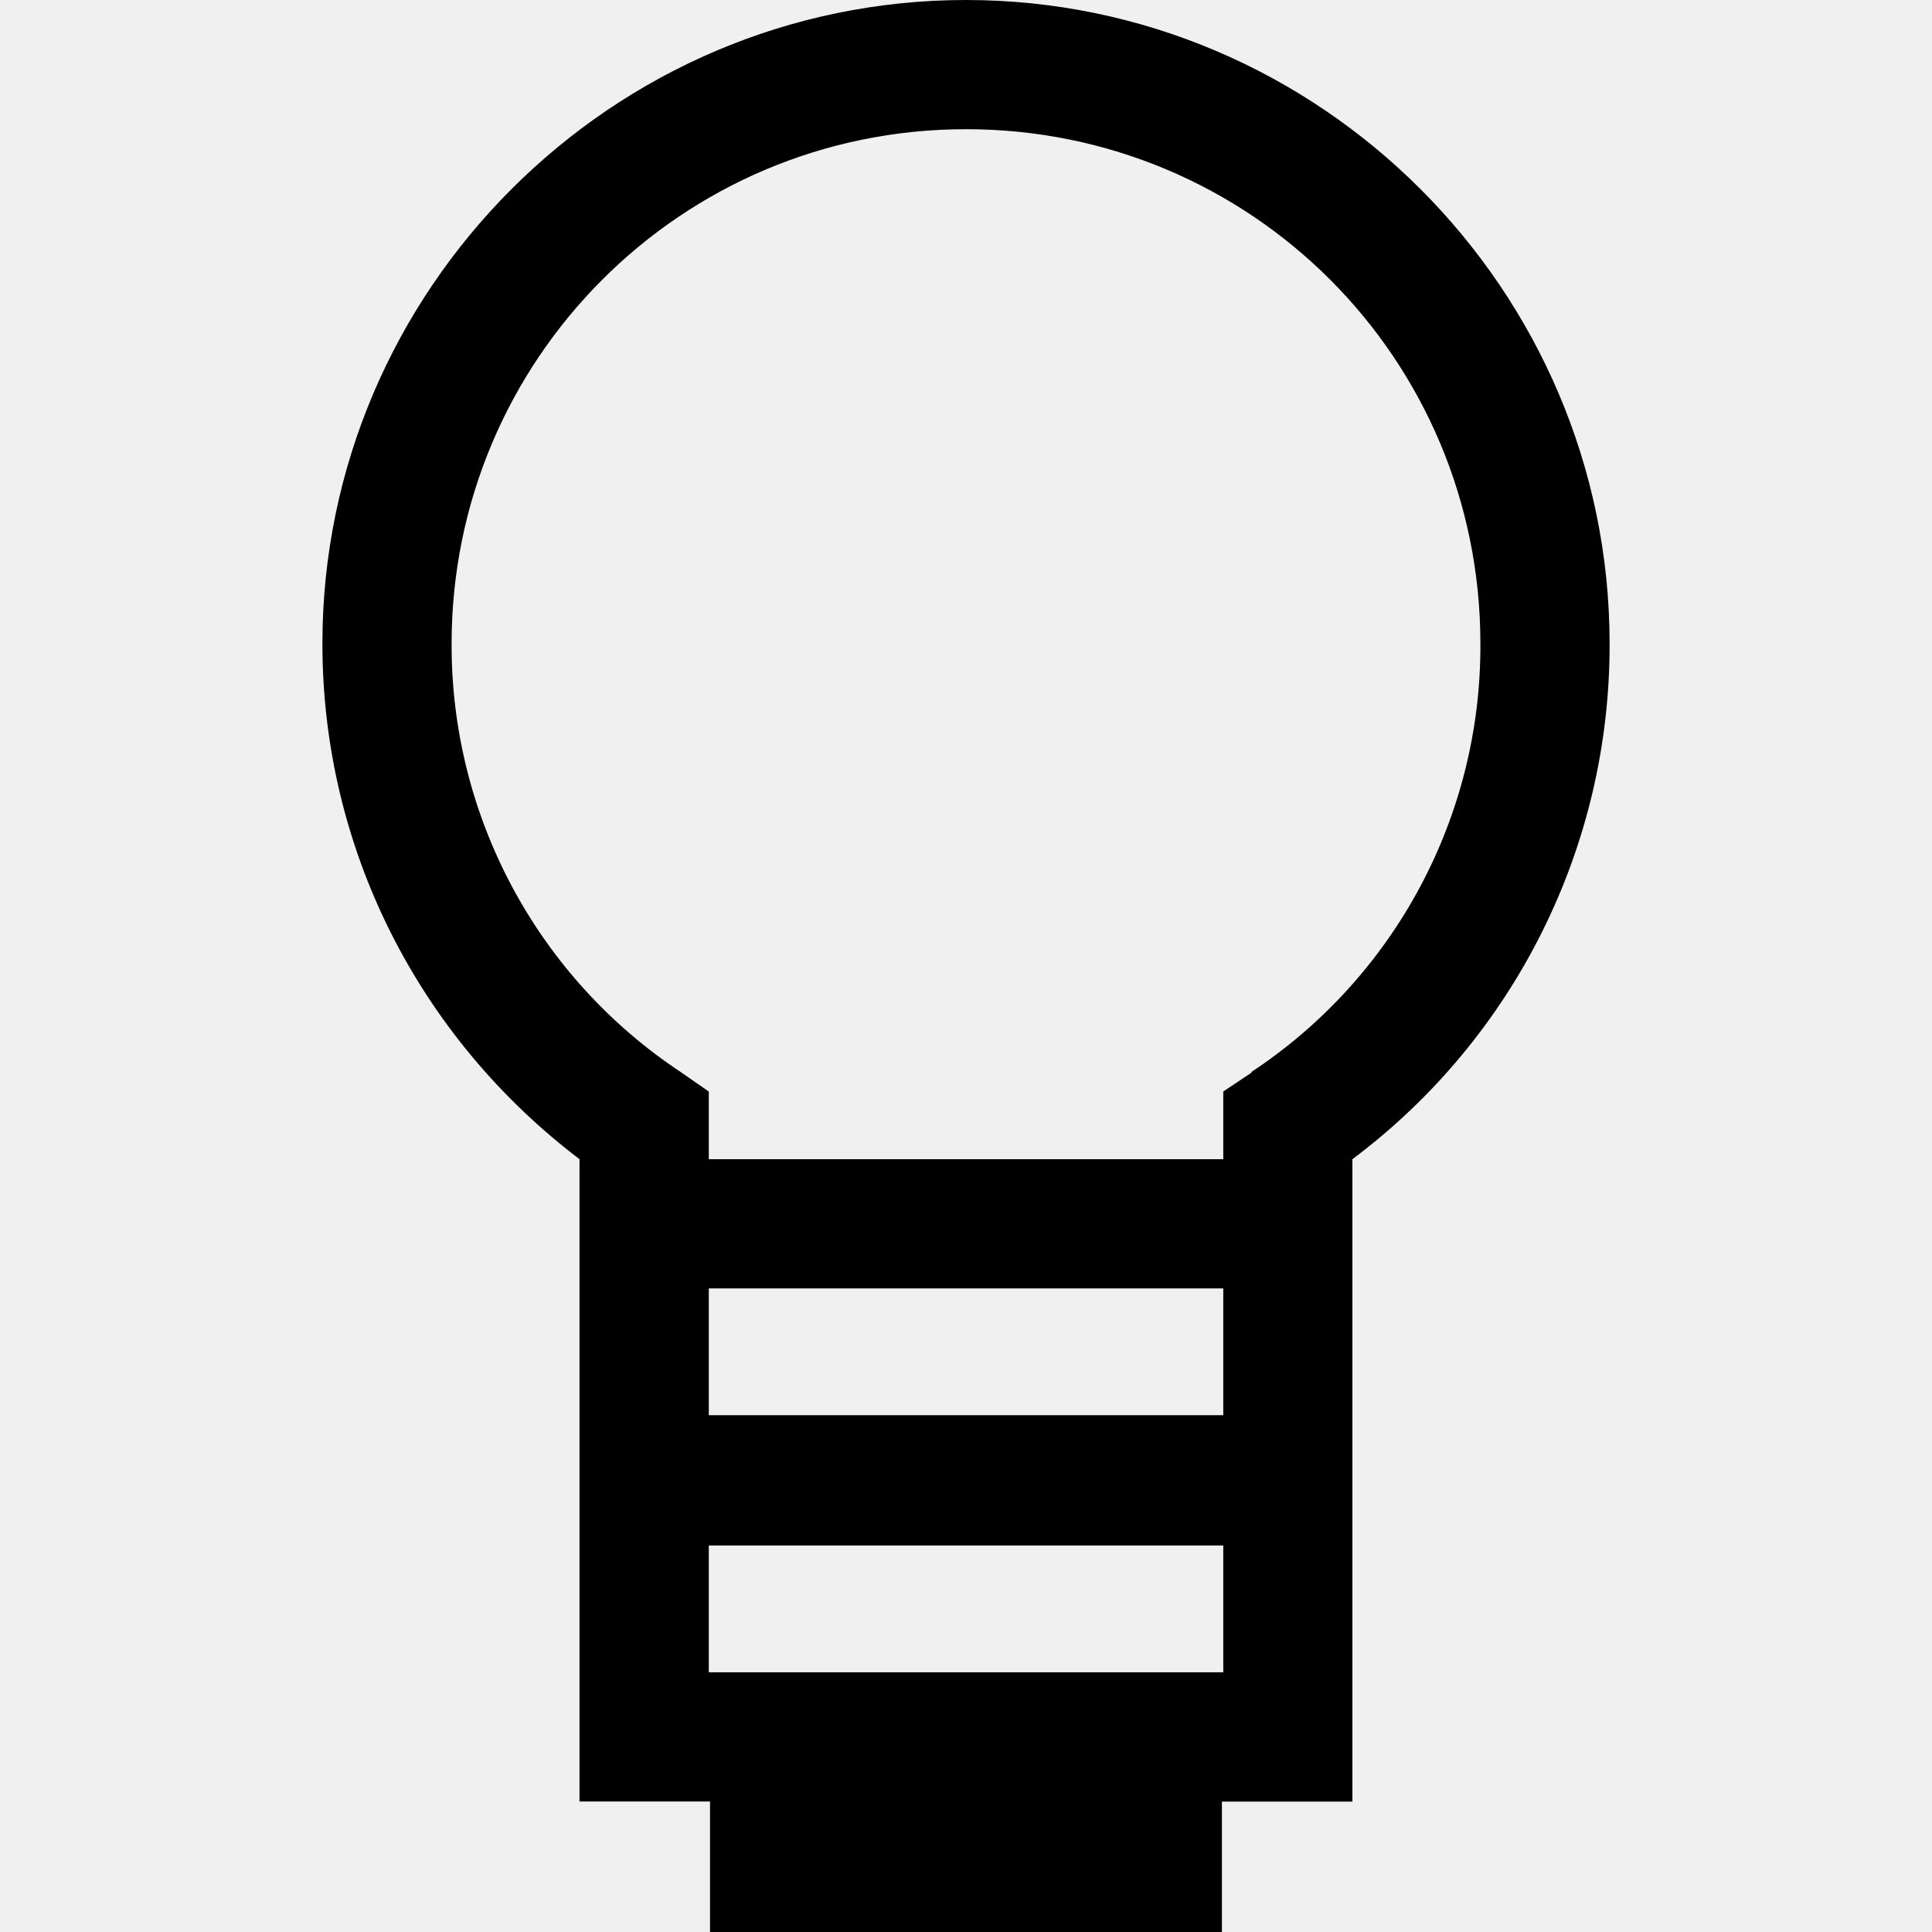
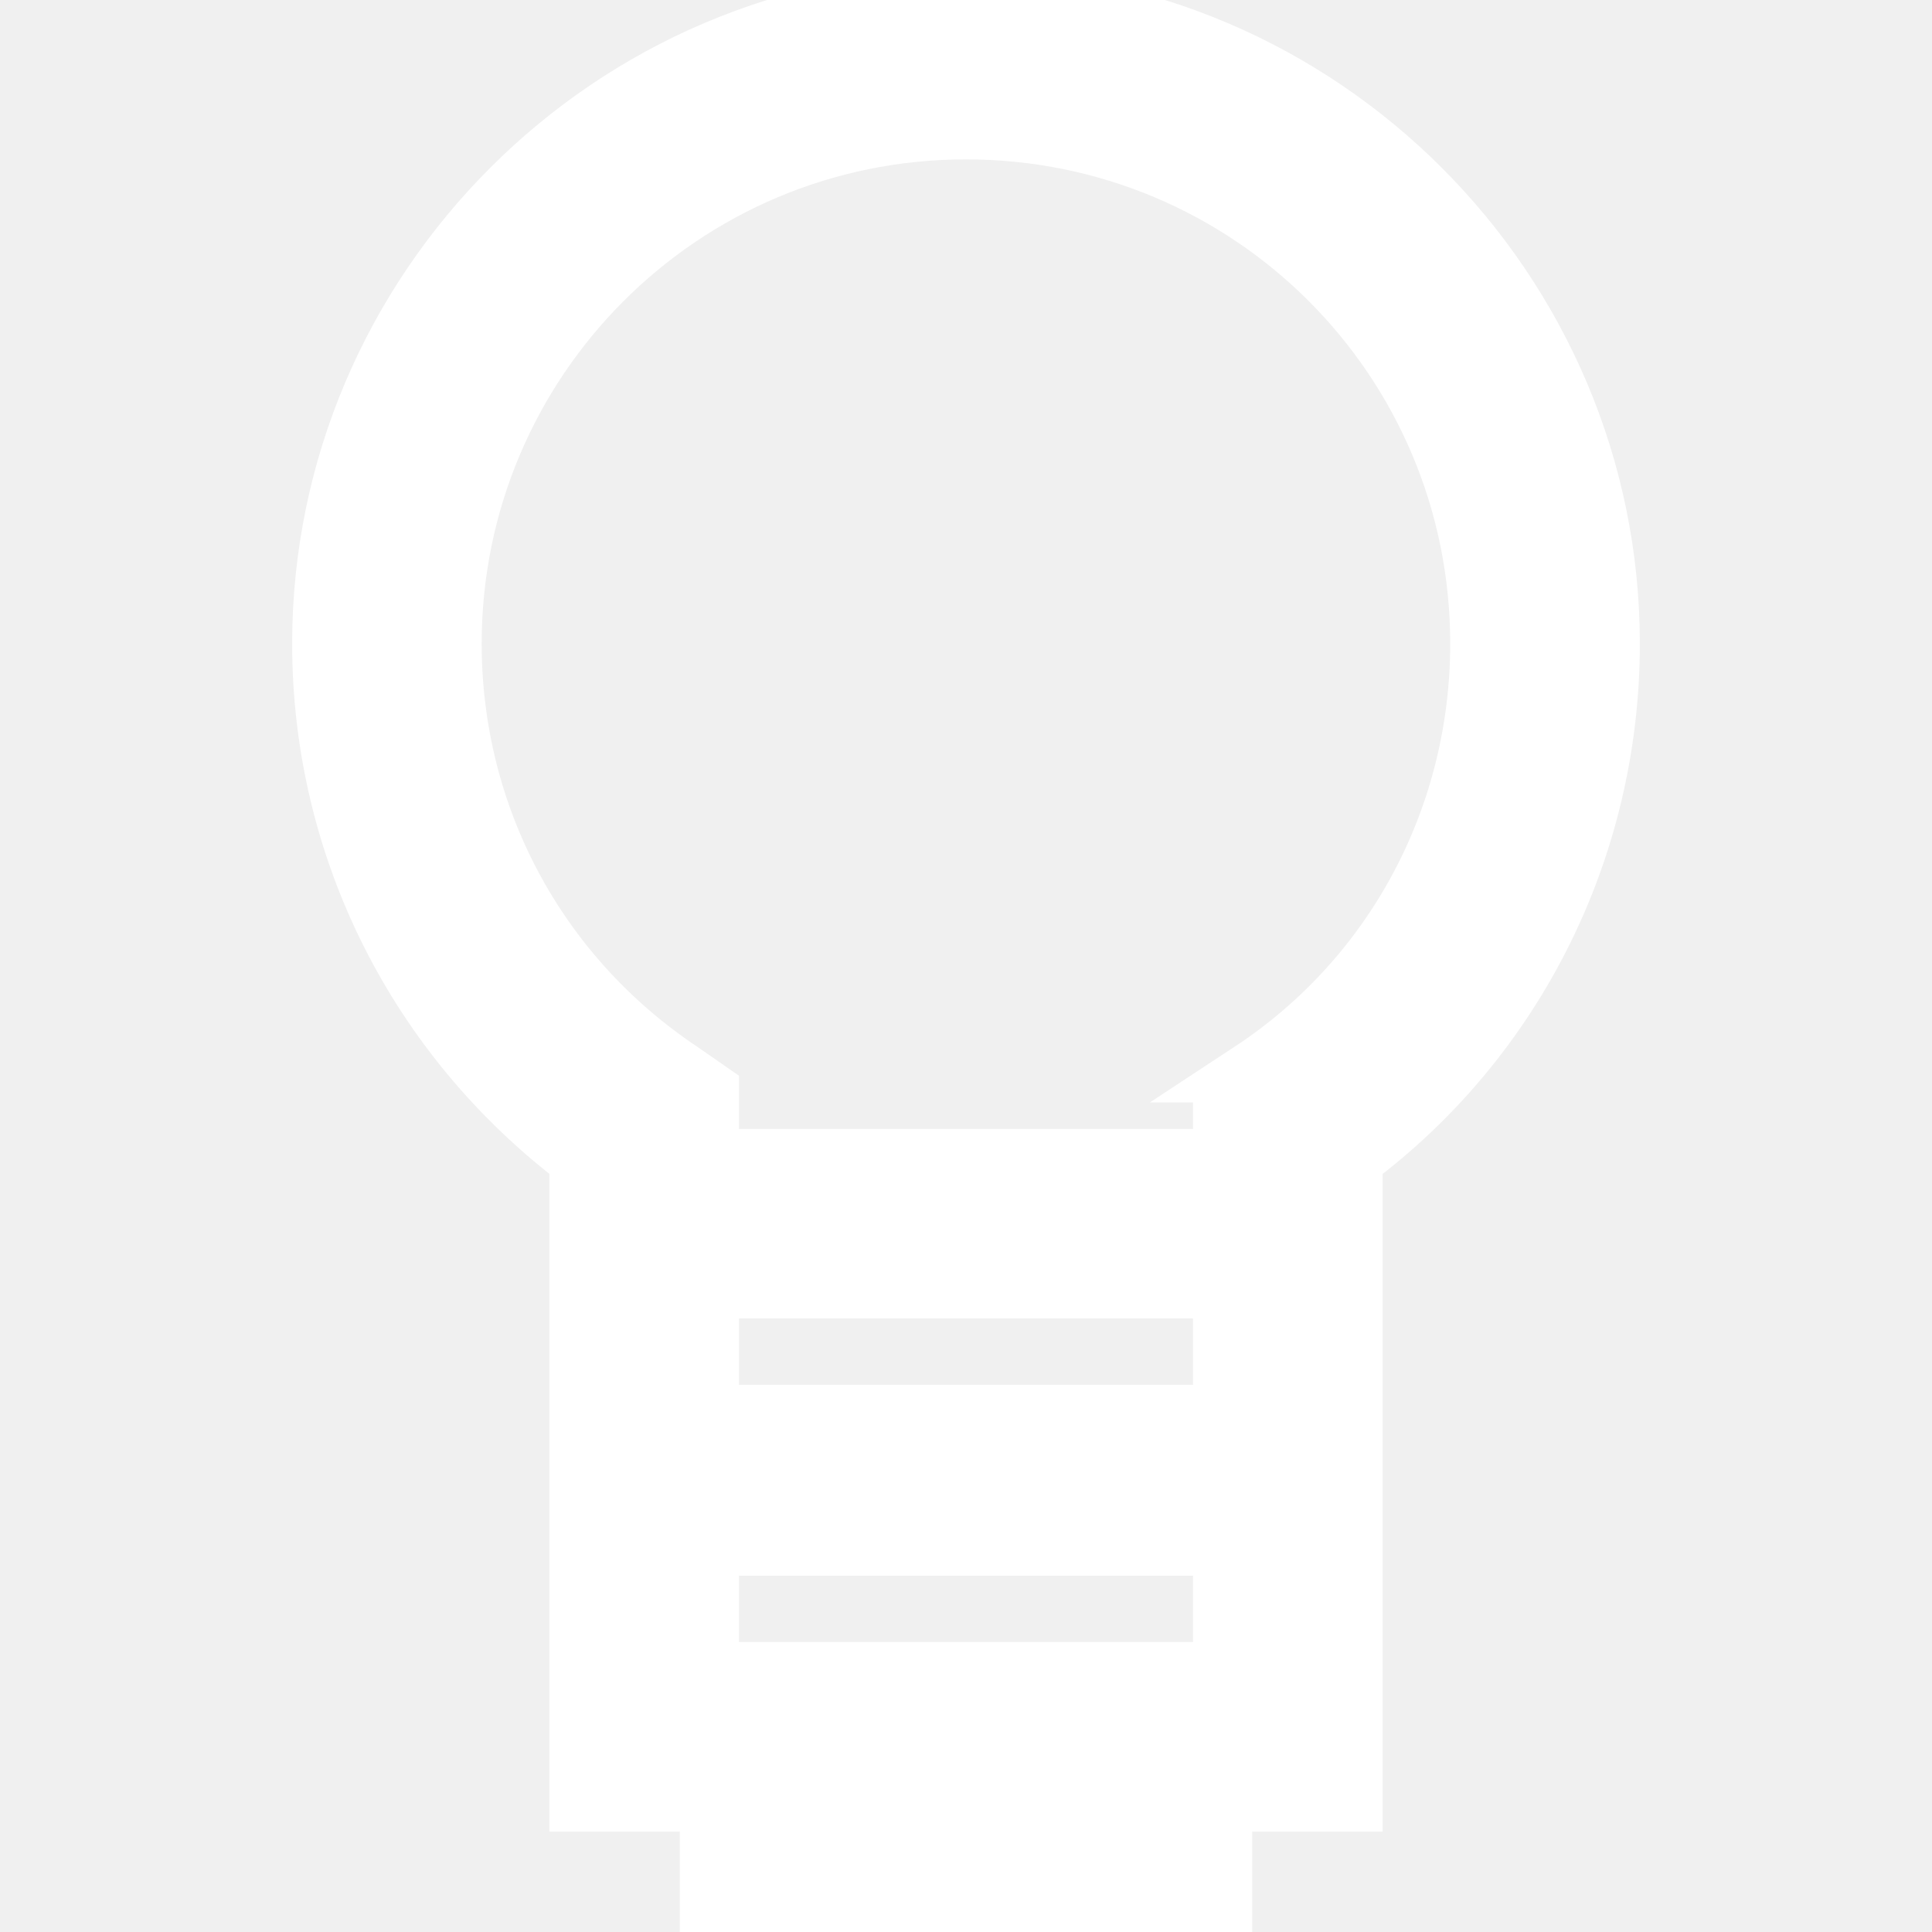
- <svg xmlns="http://www.w3.org/2000/svg" fill="#000000" viewBox="0 0 24 24" role="img">
+ <svg xmlns="http://www.w3.org/2000/svg" fill="#ffffff" viewBox="0 0 32 32" stroke="#ffffff">
  <g id="SVGRepo_bgCarrier" stroke-width="0" />
  <g id="SVGRepo_tracerCarrier" stroke-linecap="round" stroke-linejoin="round" />
  <g id="SVGRepo_iconCarrier">
-     <path d="M19.995 7.995C19.995 3.6 16.396 0 12 0S4.005 3.6 4.005 7.995c0 2.55 1.2 4.89 3.194 6.405v7.979H8.82V24h6.359v-1.62H16.8V14.4a7.975 7.975 0 0 0 3.195-6.405zM8.805 20.774v-1.575h6.391v1.575H8.805zm0-3.194v-1.575h6.391v1.575H8.805zm6.75-4.261-.359.24v.841H8.805v-.84l-.345-.24a6.36 6.36 0 0 1-2.85-5.324c0-3.525 2.85-6.391 6.39-6.391s6.39 2.851 6.39 6.391a6.34 6.34 0 0 1-2.85 5.324h.015z" />
+     <path d="M26.661 10.661c0-5.859-4.801-10.661-10.661-10.661s-10.661 4.803-10.661 10.661c0 3.401 1.599 6.521 4.26 8.536v10.641h2.161v2.161h8.48v-2.161h2.161v-10.641c2.681-2 4.26-5.156 4.26-8.536zM11.74 27.697v-2.099h8.52v2.099zM11.74 23.437v-2.099h8.52v2.099zM20.74 17.76l-0.48 0.319v1.119h-8.52v-1.119l-0.459-0.319c-2.401-1.599-3.803-4.239-3.803-7.099 0-4.697 3.803-8.521 8.521-8.521s8.521 3.803 8.521 8.521c0 2.86-1.401 5.521-3.803 7.099z" />
  </g>
</svg>
